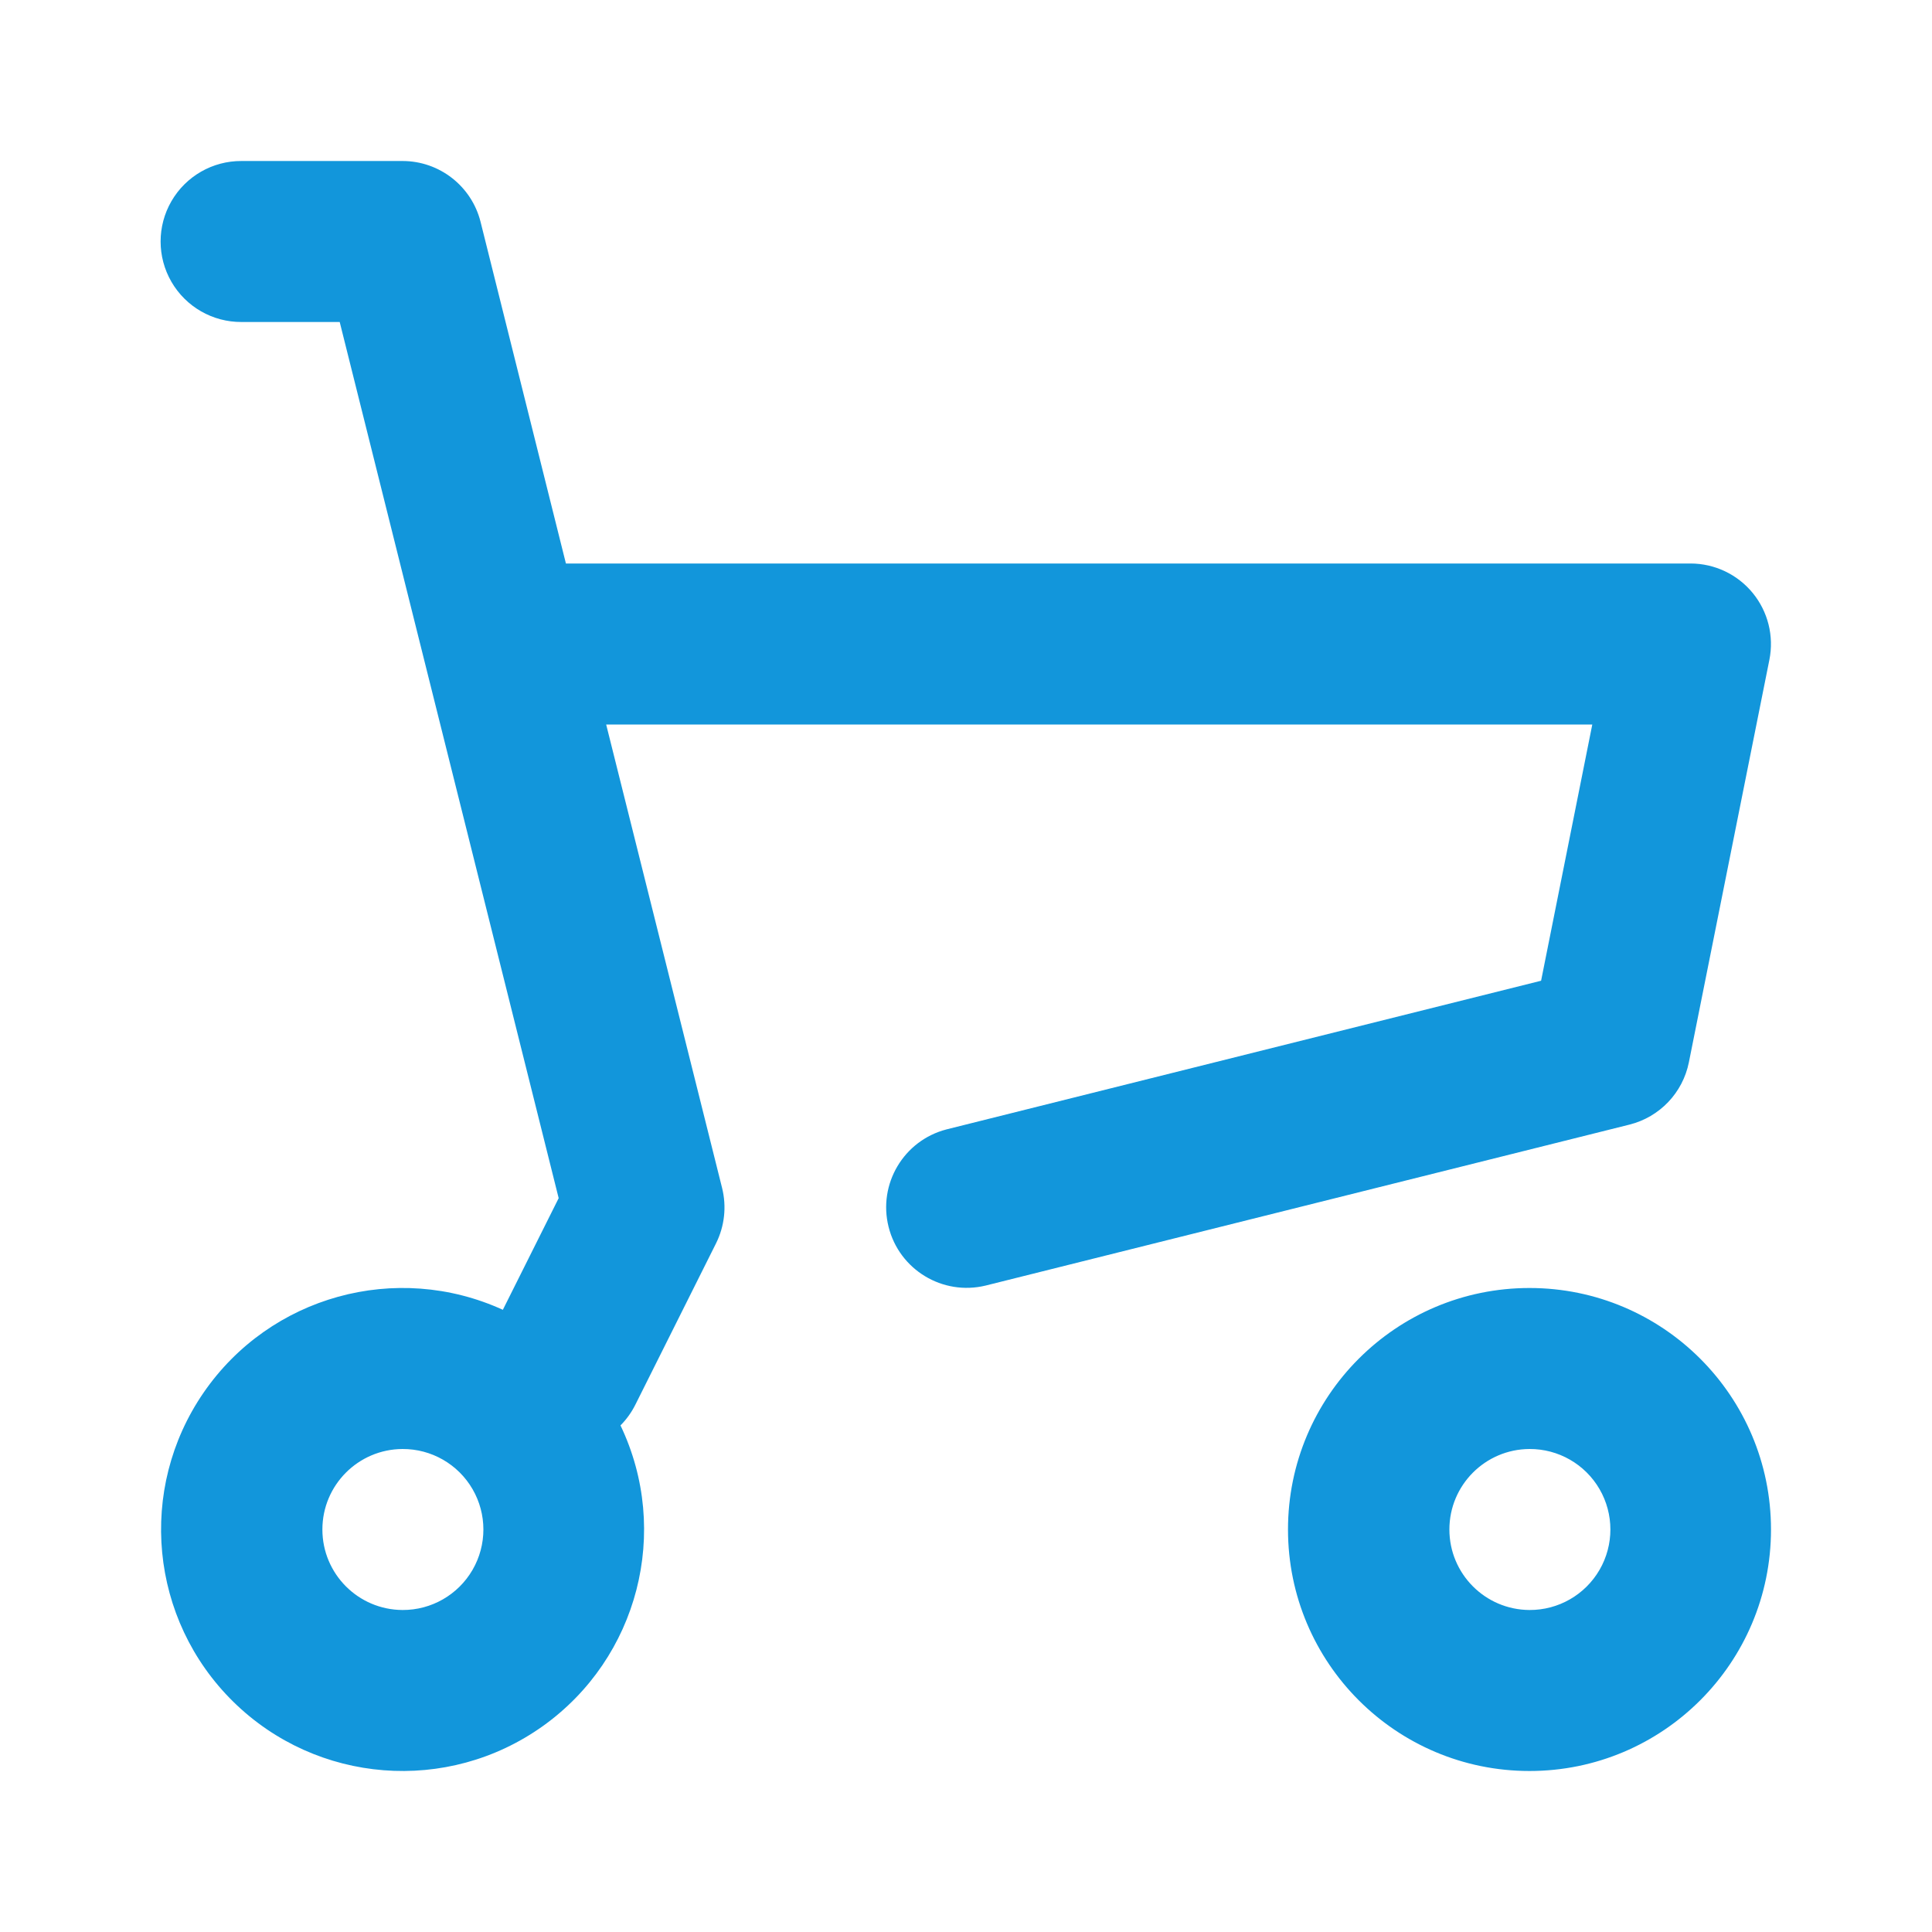
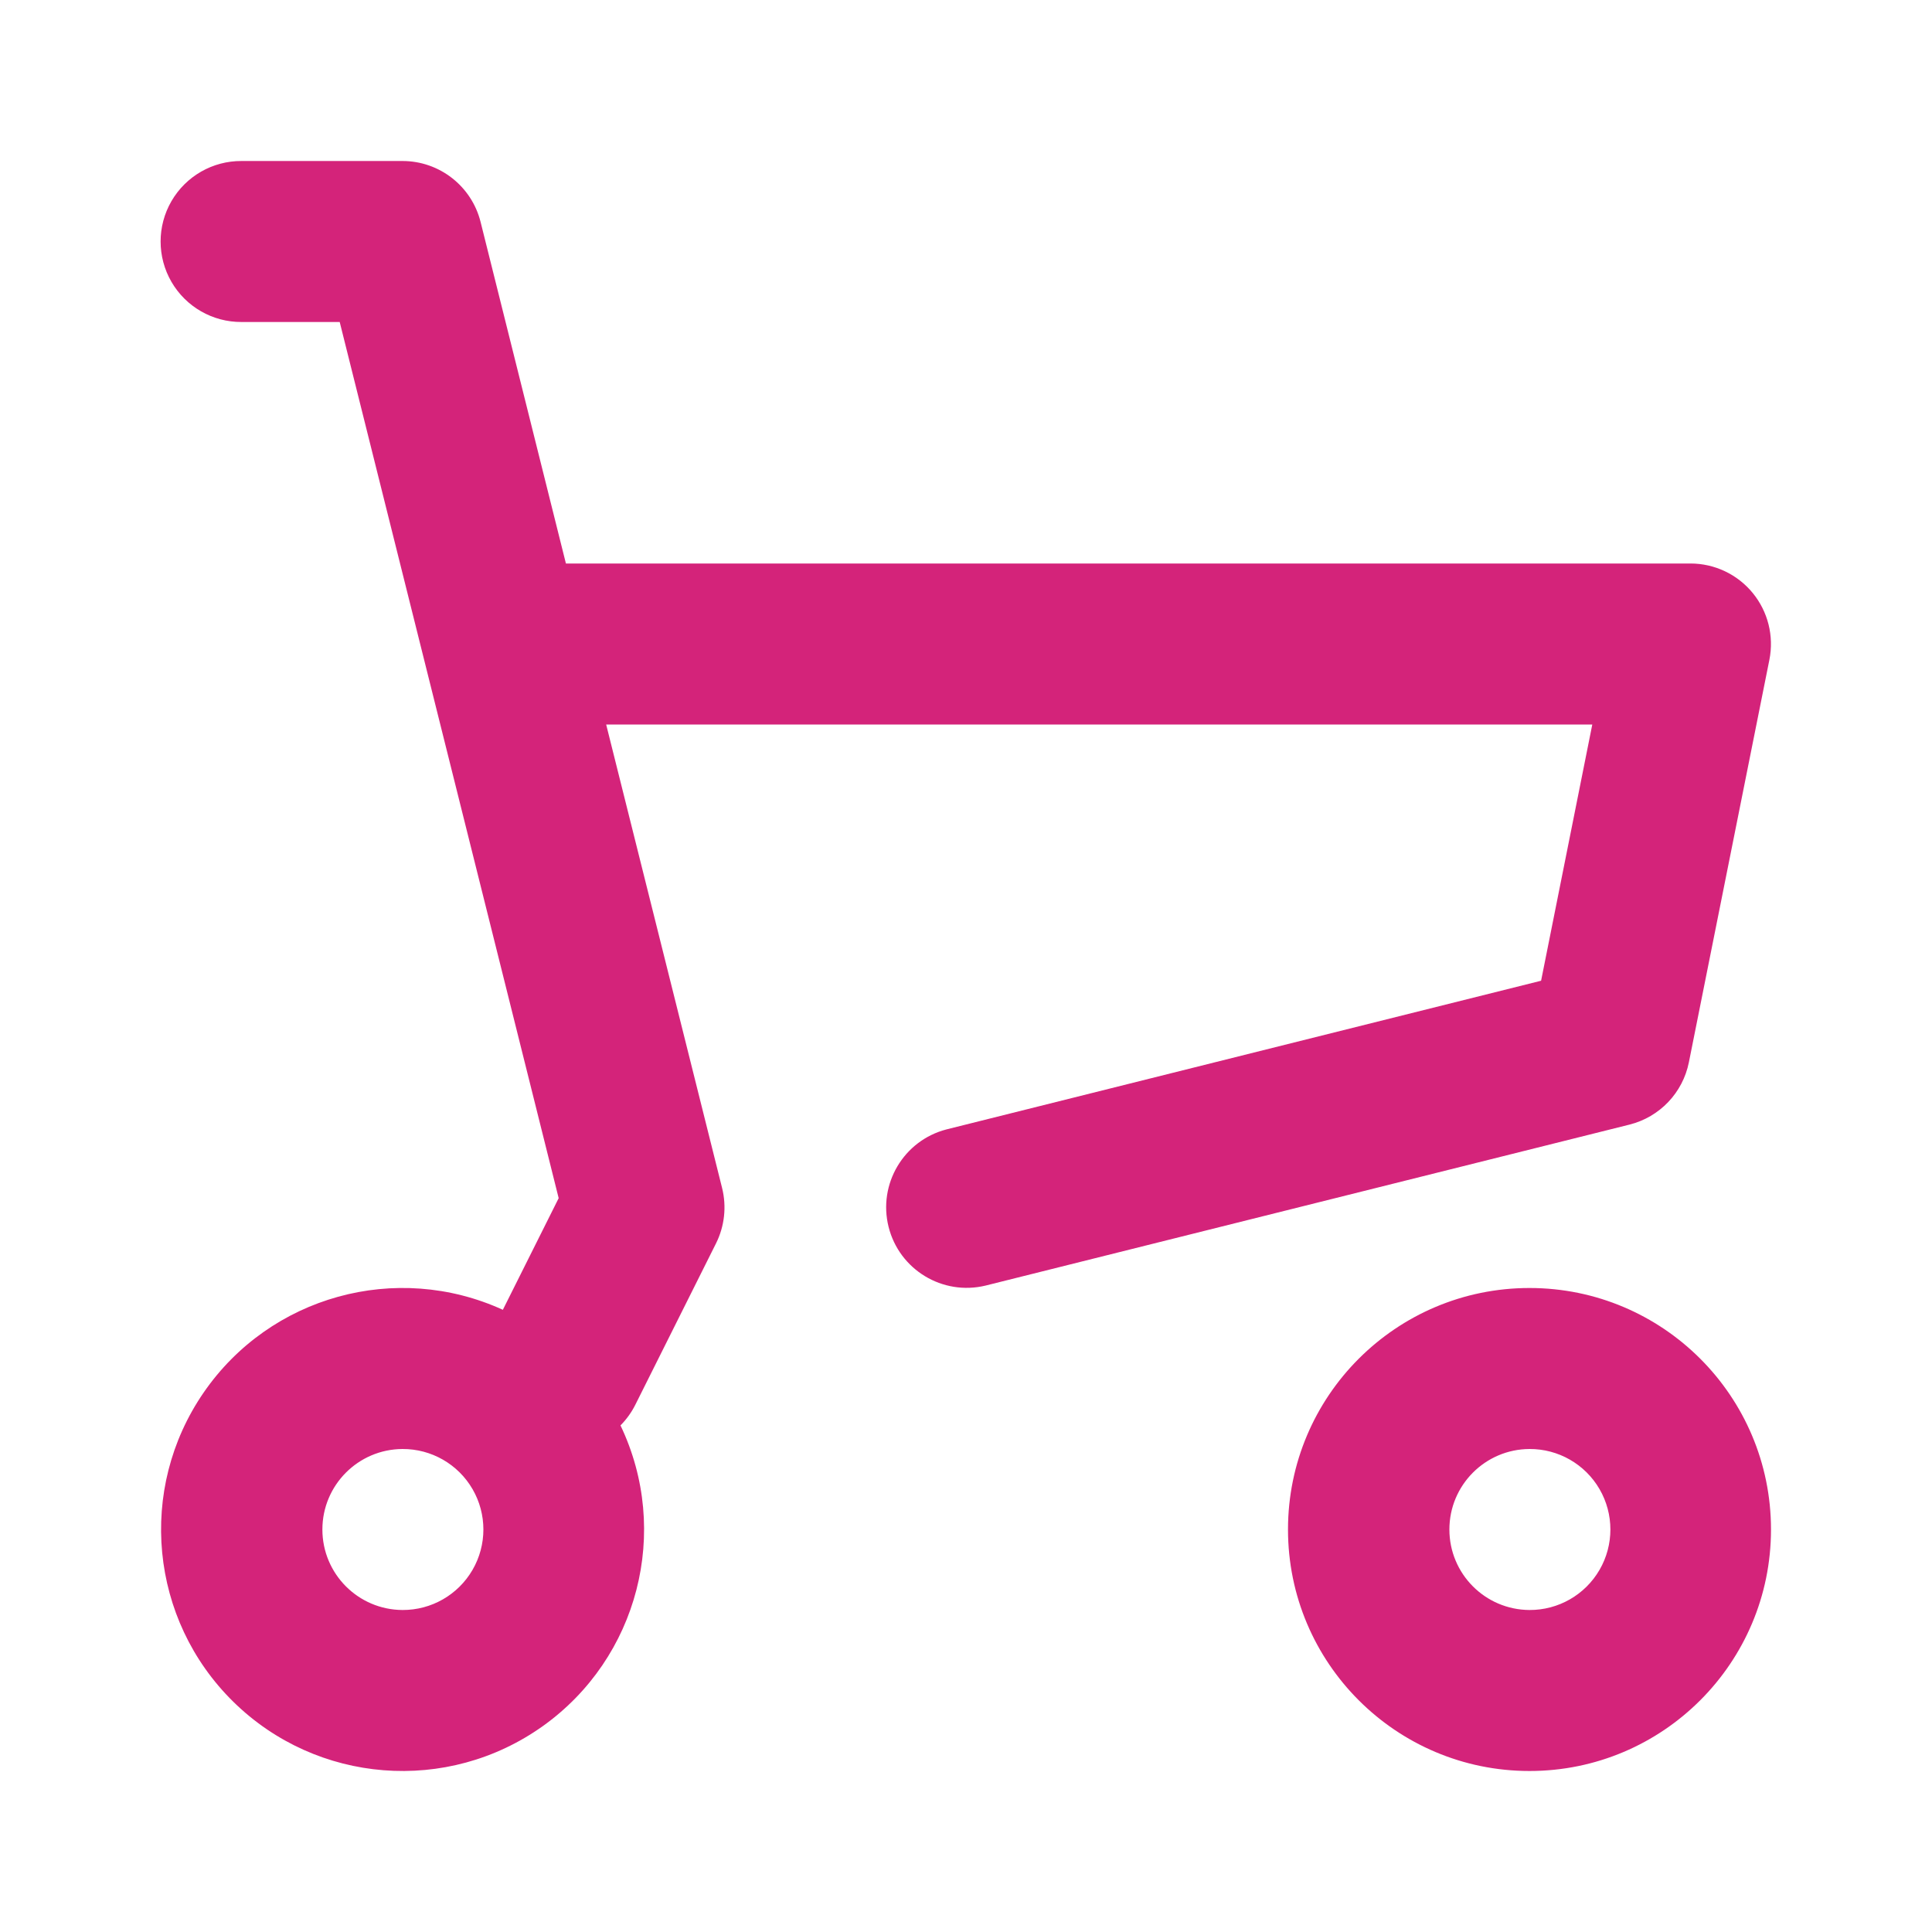
- <svg xmlns="http://www.w3.org/2000/svg" t="1615222684884" class="icon" viewBox="0 0 1024 1024" version="1.1" p-id="9344" width="200" height="200">
+ <svg xmlns="http://www.w3.org/2000/svg" t="1618159451422" class="icon" viewBox="0 0 1024 1024" version="1.1" p-id="1045" width="200" height="200">
  <defs>
    <style type="text/css" />
  </defs>
-   <path d="M266.539 694.187l29.568-59.136L180.053 170.667H128a42.667 42.667 0 1 1 0-85.333h85.333a42.667 42.667 0 0 1 41.387 32.299L299.947 298.667H896a42.667 42.667 0 0 1 41.813 51.029l-42.667 213.333a42.667 42.667 0 0 1-31.445 33.024l-341.333 85.333a42.667 42.667 0 0 1-20.736-82.773l315.179-78.805L843.947 384H321.28l61.44 245.632a42.667 42.667 0 0 1-3.243 29.44l-42.667 85.333a42.624 42.624 0 0 1-7.936 11.093 128 128 0 1 1-62.336-61.269zM213.333 853.333a42.667 42.667 0 1 0 0-85.333 42.667 42.667 0 0 0 0 85.333z m597.333 85.333a128 128 0 1 1 0-256 128 128 0 0 1 0 256z m0-85.333a42.667 42.667 0 1 0 0-85.333 42.667 42.667 0 0 0 0 85.333z" p-id="9345" fill="#1296db" />
+   <path d="M266.539 694.187l29.568-59.136L180.053 170.667H128a42.667 42.667 0 1 1 0-85.333h85.333a42.667 42.667 0 0 1 41.387 32.299L299.947 298.667H896a42.667 42.667 0 0 1 41.813 51.029l-42.667 213.333a42.667 42.667 0 0 1-31.445 33.024l-341.333 85.333a42.667 42.667 0 0 1-20.736-82.773l315.179-78.805L843.947 384H321.28l61.44 245.632a42.667 42.667 0 0 1-3.243 29.44l-42.667 85.333a42.624 42.624 0 0 1-7.936 11.093 128 128 0 1 1-62.336-61.269zM213.333 853.333a42.667 42.667 0 1 0 0-85.333 42.667 42.667 0 0 0 0 85.333z m597.333 85.333a128 128 0 1 1 0-256 128 128 0 0 1 0 256z m0-85.333a42.667 42.667 0 1 0 0-85.333 42.667 42.667 0 0 0 0 85.333z" p-id="1046" fill="#d4237a" />
</svg>
